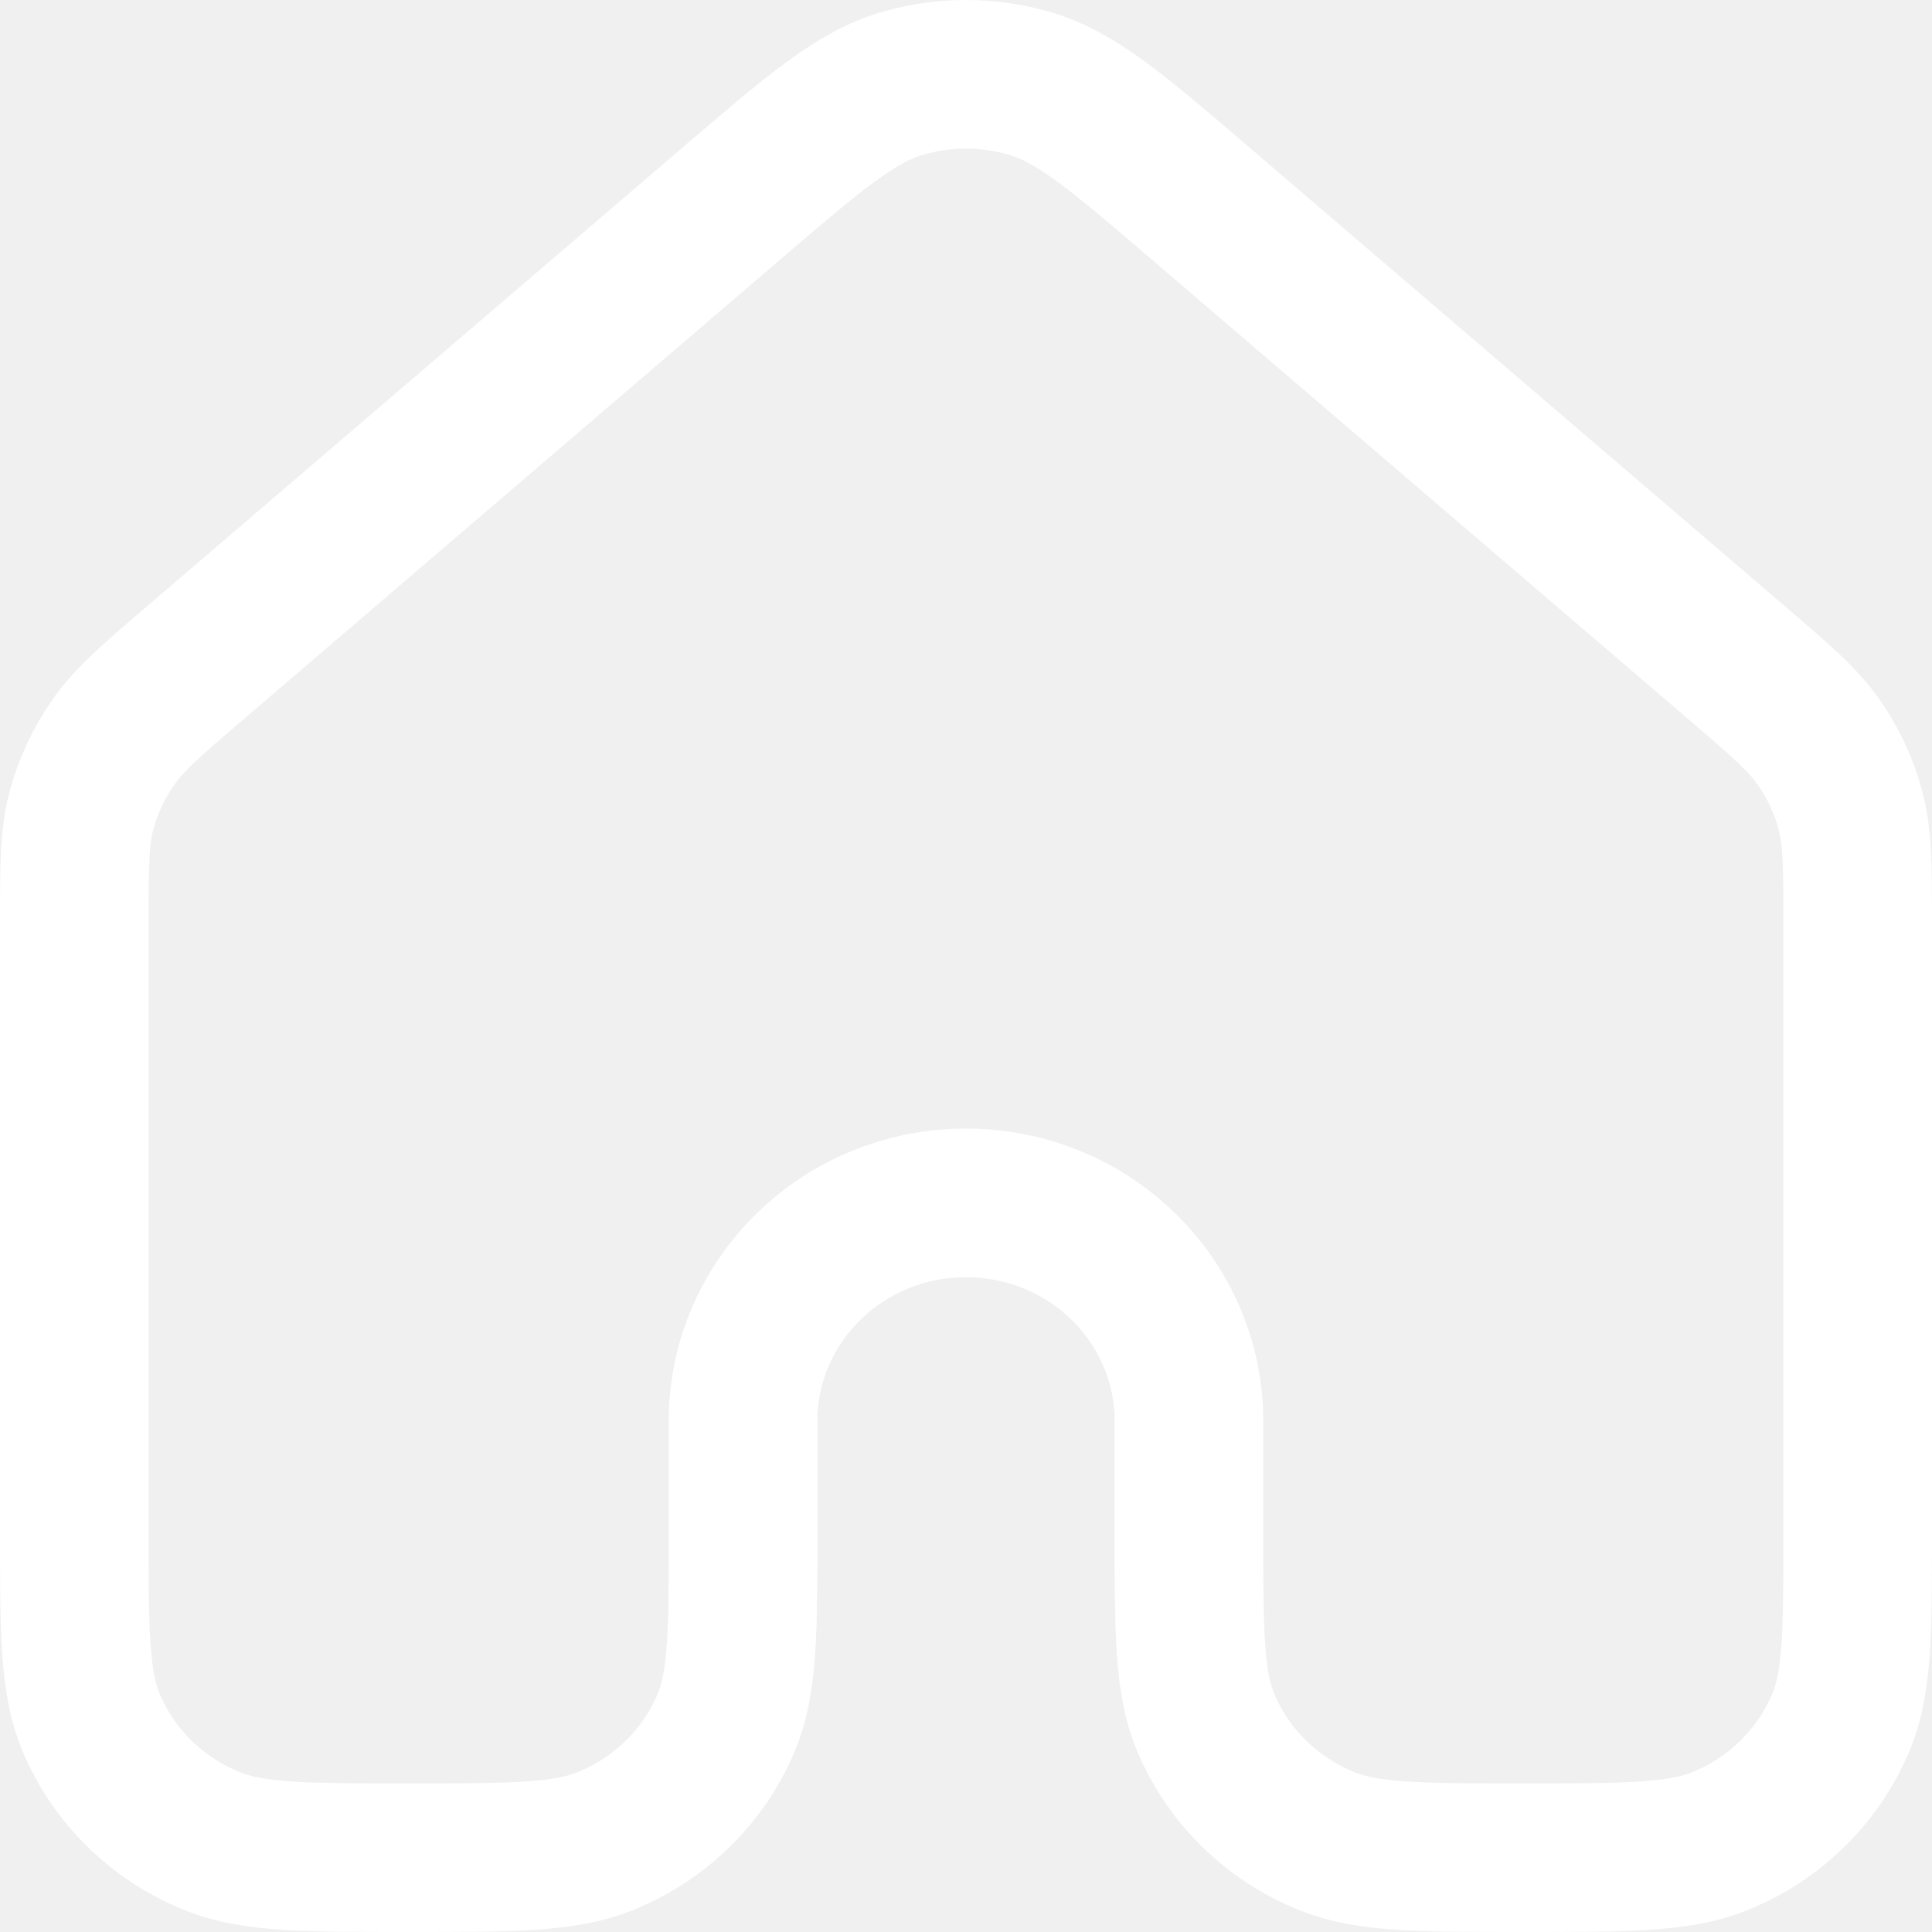
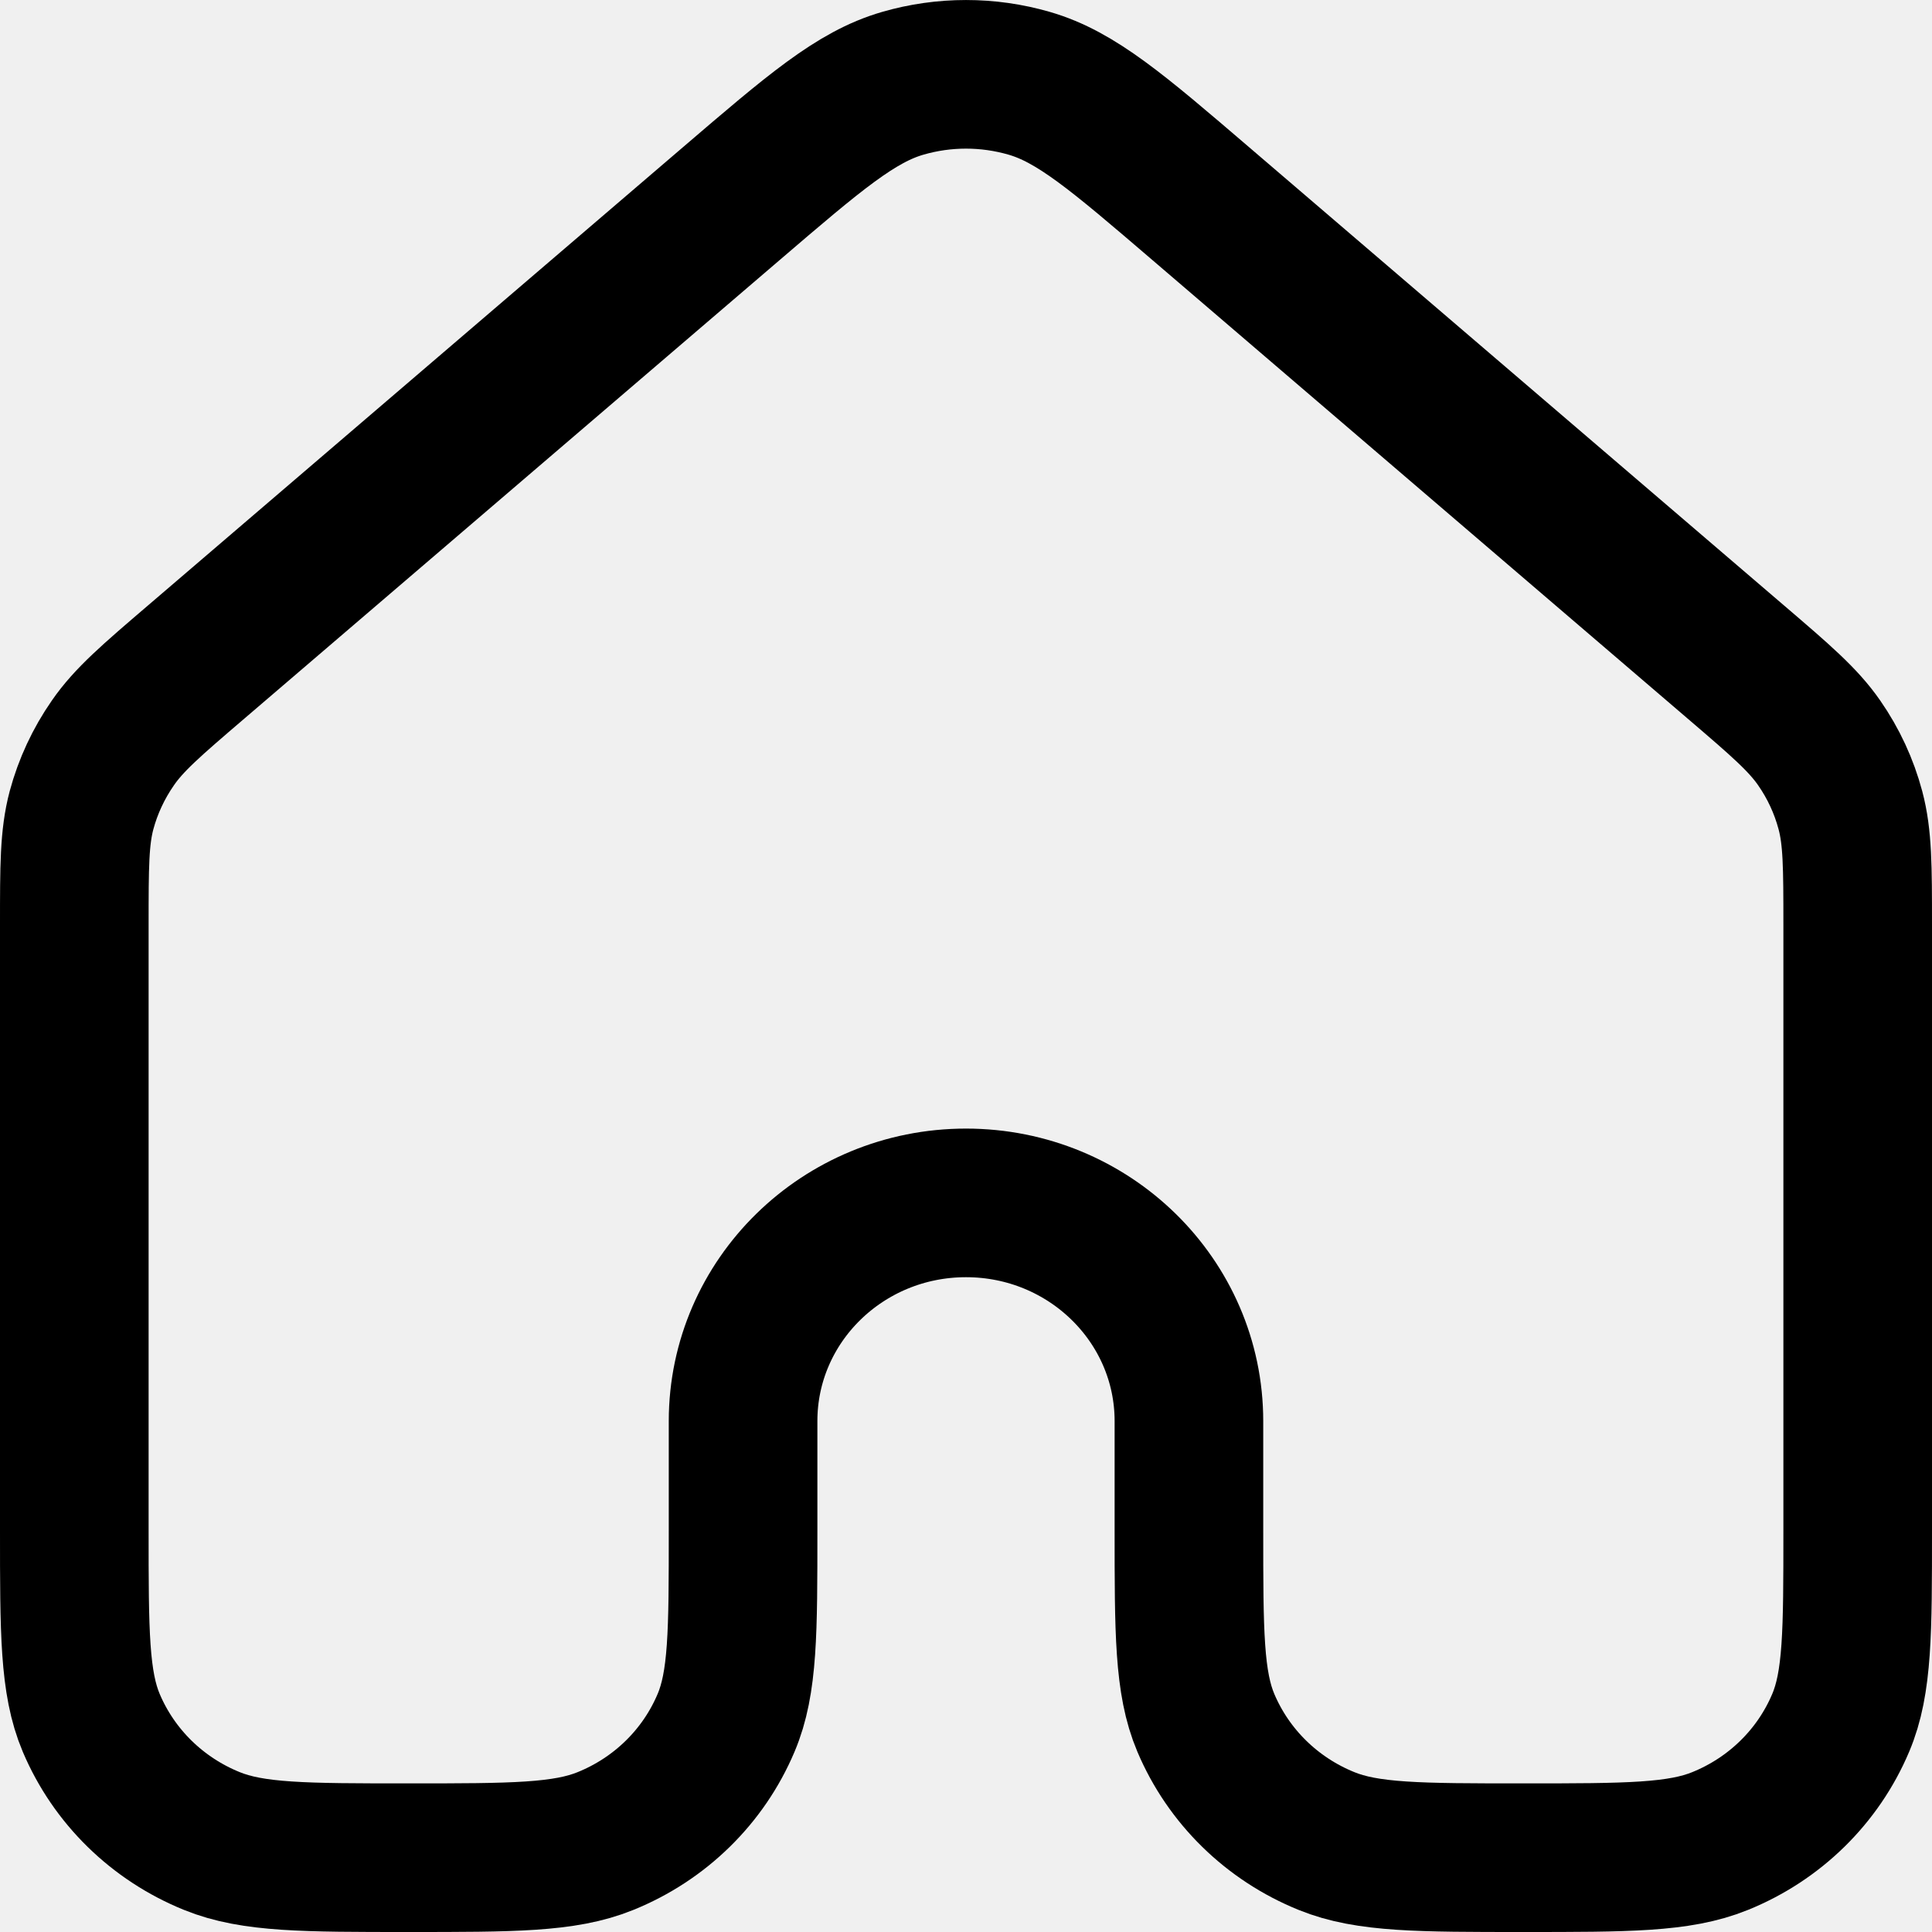
<svg xmlns="http://www.w3.org/2000/svg" width="26" height="26" viewBox="0 0 26 26" fill="none">
-   <path d="M25 20.594V12.447C25 11.662 24.999 11.269 24.902 10.904C24.816 10.581 24.674 10.274 24.482 9.998C24.265 9.685 23.964 9.426 23.361 8.91L16.161 2.742C15.041 1.782 14.481 1.303 13.851 1.121C13.296 0.96 12.704 0.96 12.149 1.121C11.519 1.303 10.96 1.782 9.842 2.74L2.639 8.91C2.036 9.426 1.735 9.685 1.519 9.998C1.327 10.274 1.184 10.581 1.097 10.904C1 11.269 1 11.662 1 12.447V20.594C1 21.962 1 22.646 1.228 23.186C1.533 23.906 2.116 24.478 2.852 24.776C3.403 25 4.102 25 5.5 25C6.897 25 7.597 25 8.148 24.776C8.884 24.478 9.467 23.906 9.771 23.186C10 22.647 10 21.962 10 20.594V19.125C10 17.503 11.343 16.188 13 16.188C14.657 16.188 16 17.503 16 19.125V20.594C16 21.962 16 22.647 16.228 23.186C16.533 23.906 17.116 24.478 17.852 24.776C18.403 25 19.102 25 20.5 25C21.897 25 22.597 25 23.148 24.776C23.884 24.478 24.467 23.906 24.771 23.186C25 22.646 25 21.962 25 20.594Z" stroke="white" stroke-width="2" stroke-linecap="round" stroke-linejoin="round" />
+   <path d="M25 20.594V12.447C25 11.662 24.999 11.269 24.902 10.904C24.816 10.581 24.674 10.274 24.482 9.998C24.265 9.685 23.964 9.426 23.361 8.91L16.161 2.742C15.041 1.782 14.481 1.303 13.851 1.121C13.296 0.96 12.704 0.96 12.149 1.121C11.519 1.303 10.96 1.782 9.842 2.74L2.639 8.91C2.036 9.426 1.735 9.685 1.519 9.998C1.327 10.274 1.184 10.581 1.097 10.904C1 11.269 1 11.662 1 12.447V20.594C1 21.962 1 22.646 1.228 23.186C1.533 23.906 2.116 24.478 2.852 24.776C3.403 25 4.102 25 5.5 25C6.897 25 7.597 25 8.148 24.776C8.884 24.478 9.467 23.906 9.771 23.186C10 22.647 10 21.962 10 20.594V19.125C10 17.503 11.343 16.188 13 16.188C14.657 16.188 16 17.503 16 19.125V20.594C16 21.962 16 22.647 16.228 23.186C16.533 23.906 17.116 24.478 17.852 24.776C18.403 25 19.102 25 20.5 25C21.897 25 22.597 25 23.148 24.776C23.884 24.478 24.467 23.906 24.771 23.186C25 22.646 25 21.962 25 20.594Z" stroke="currentColor" stroke-width="2" stroke-linecap="round" stroke-linejoin="round" />
</svg>
